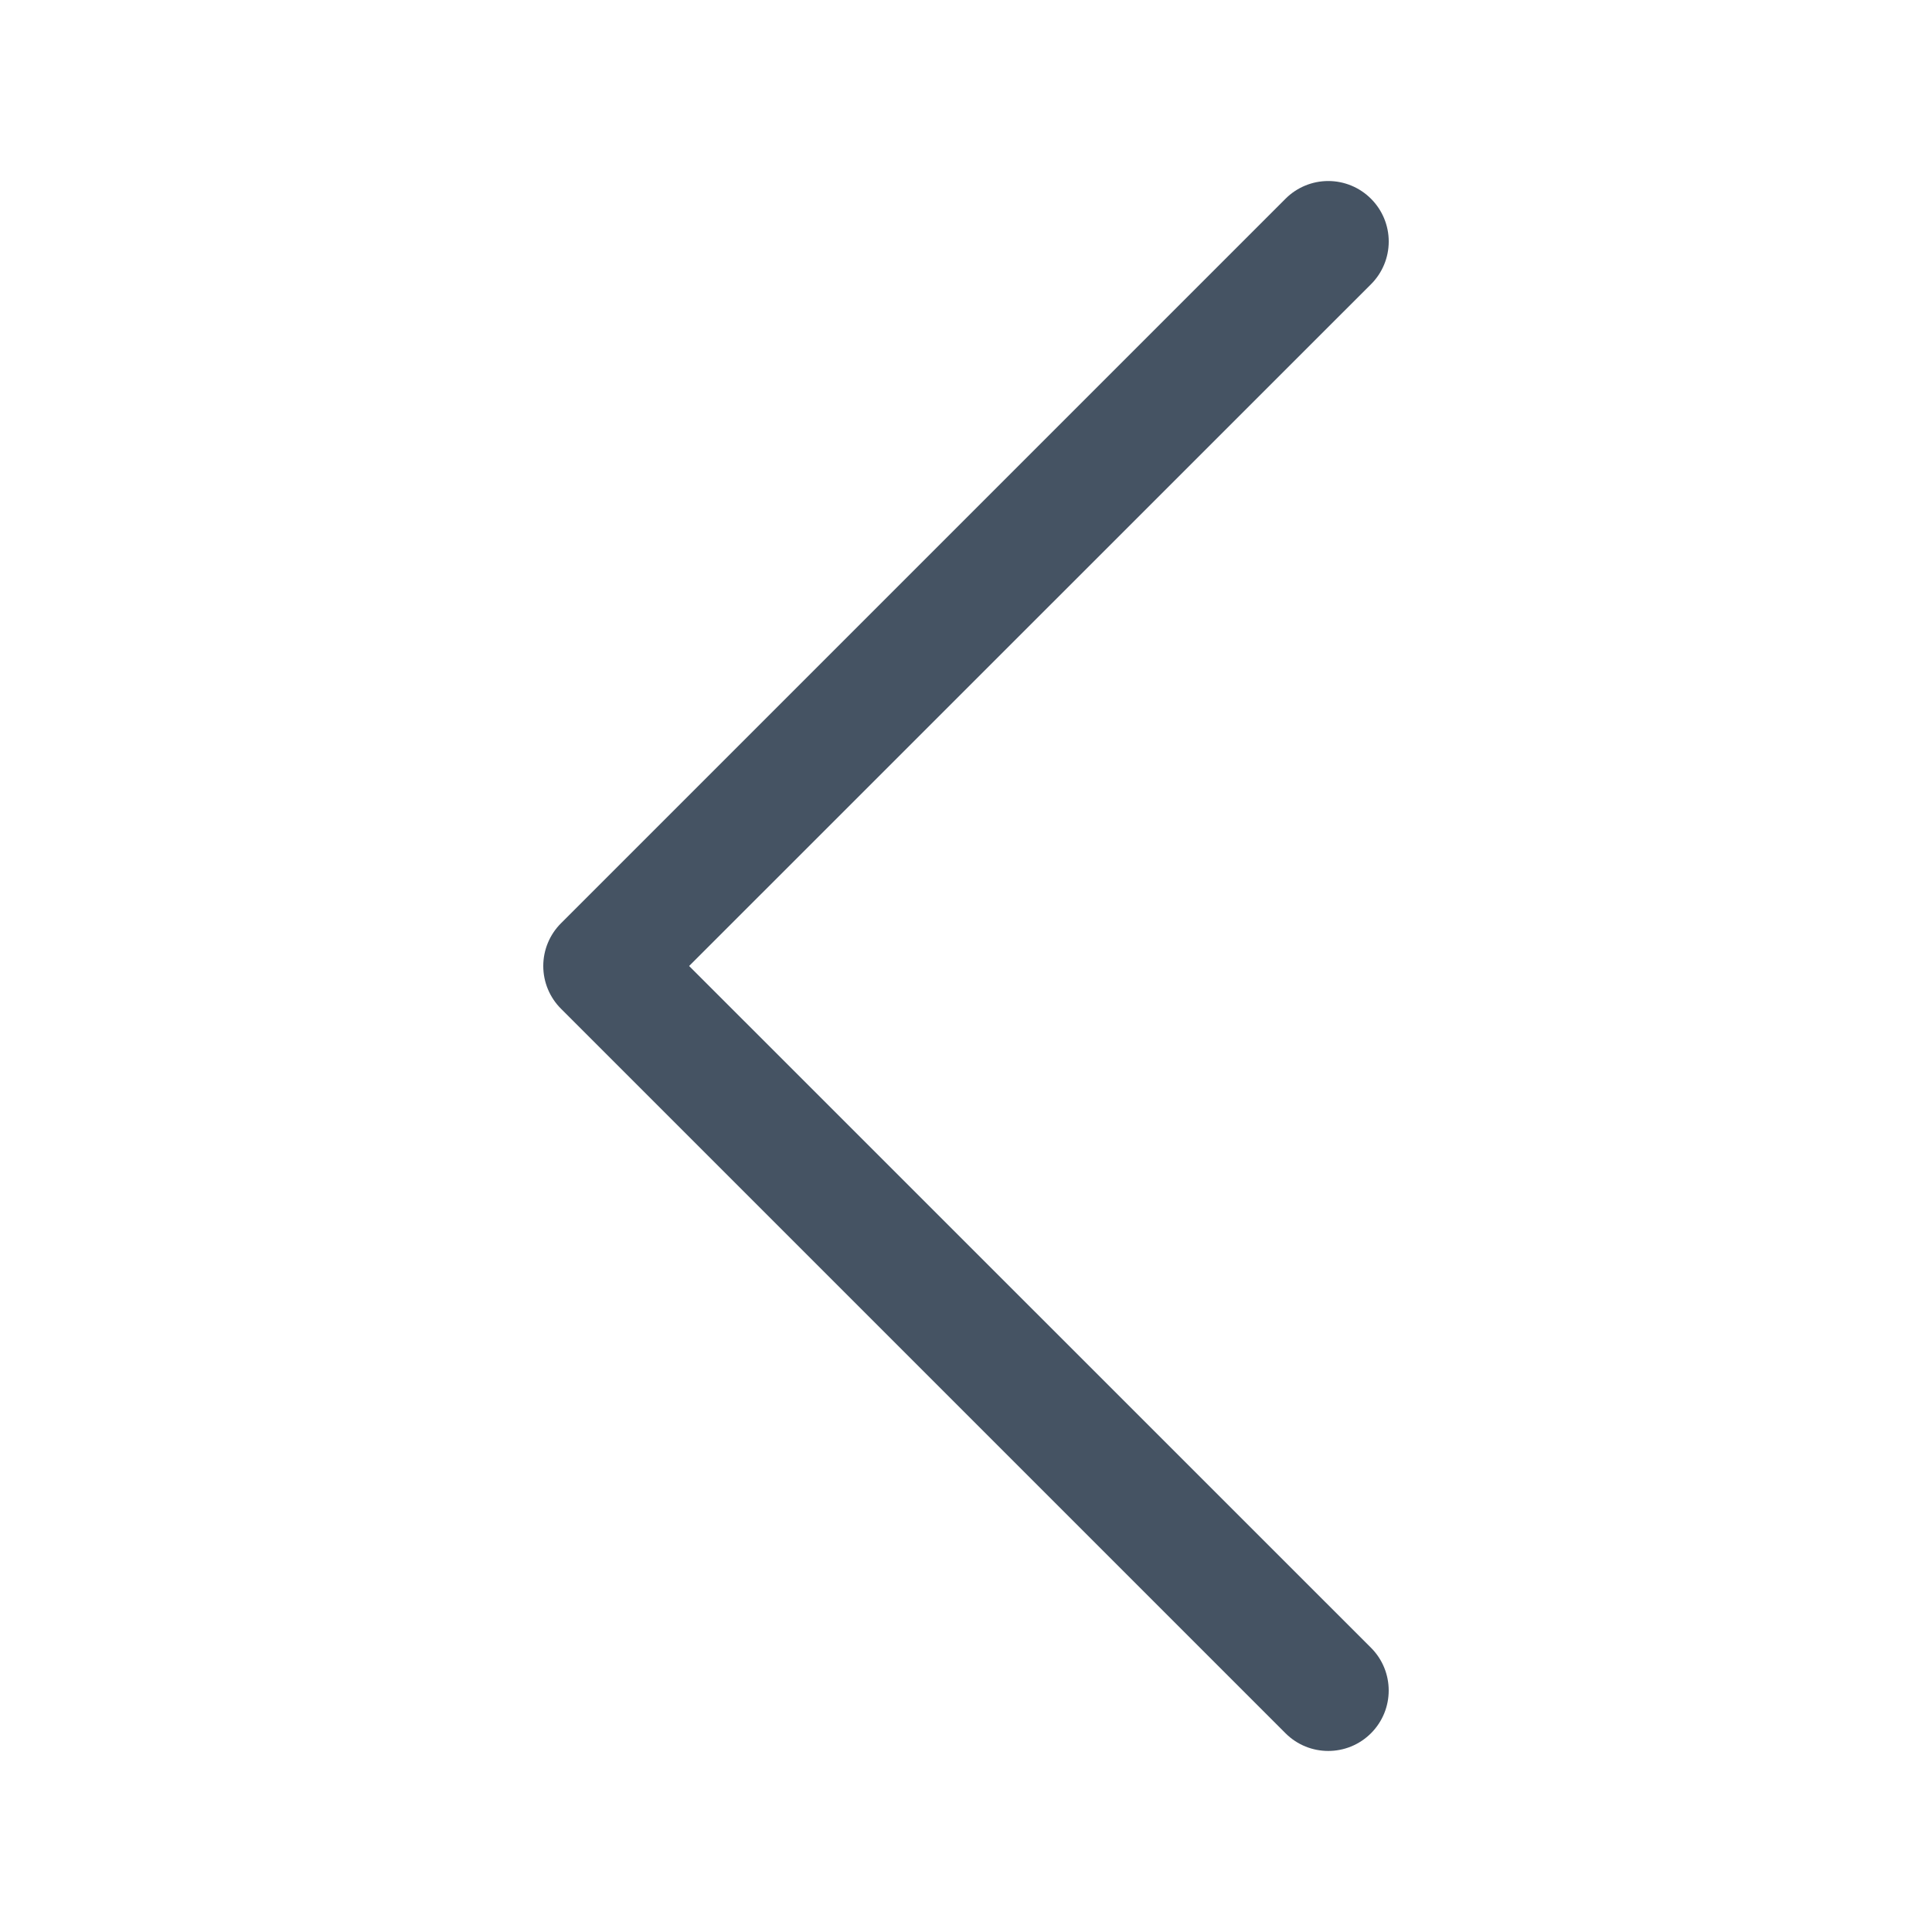
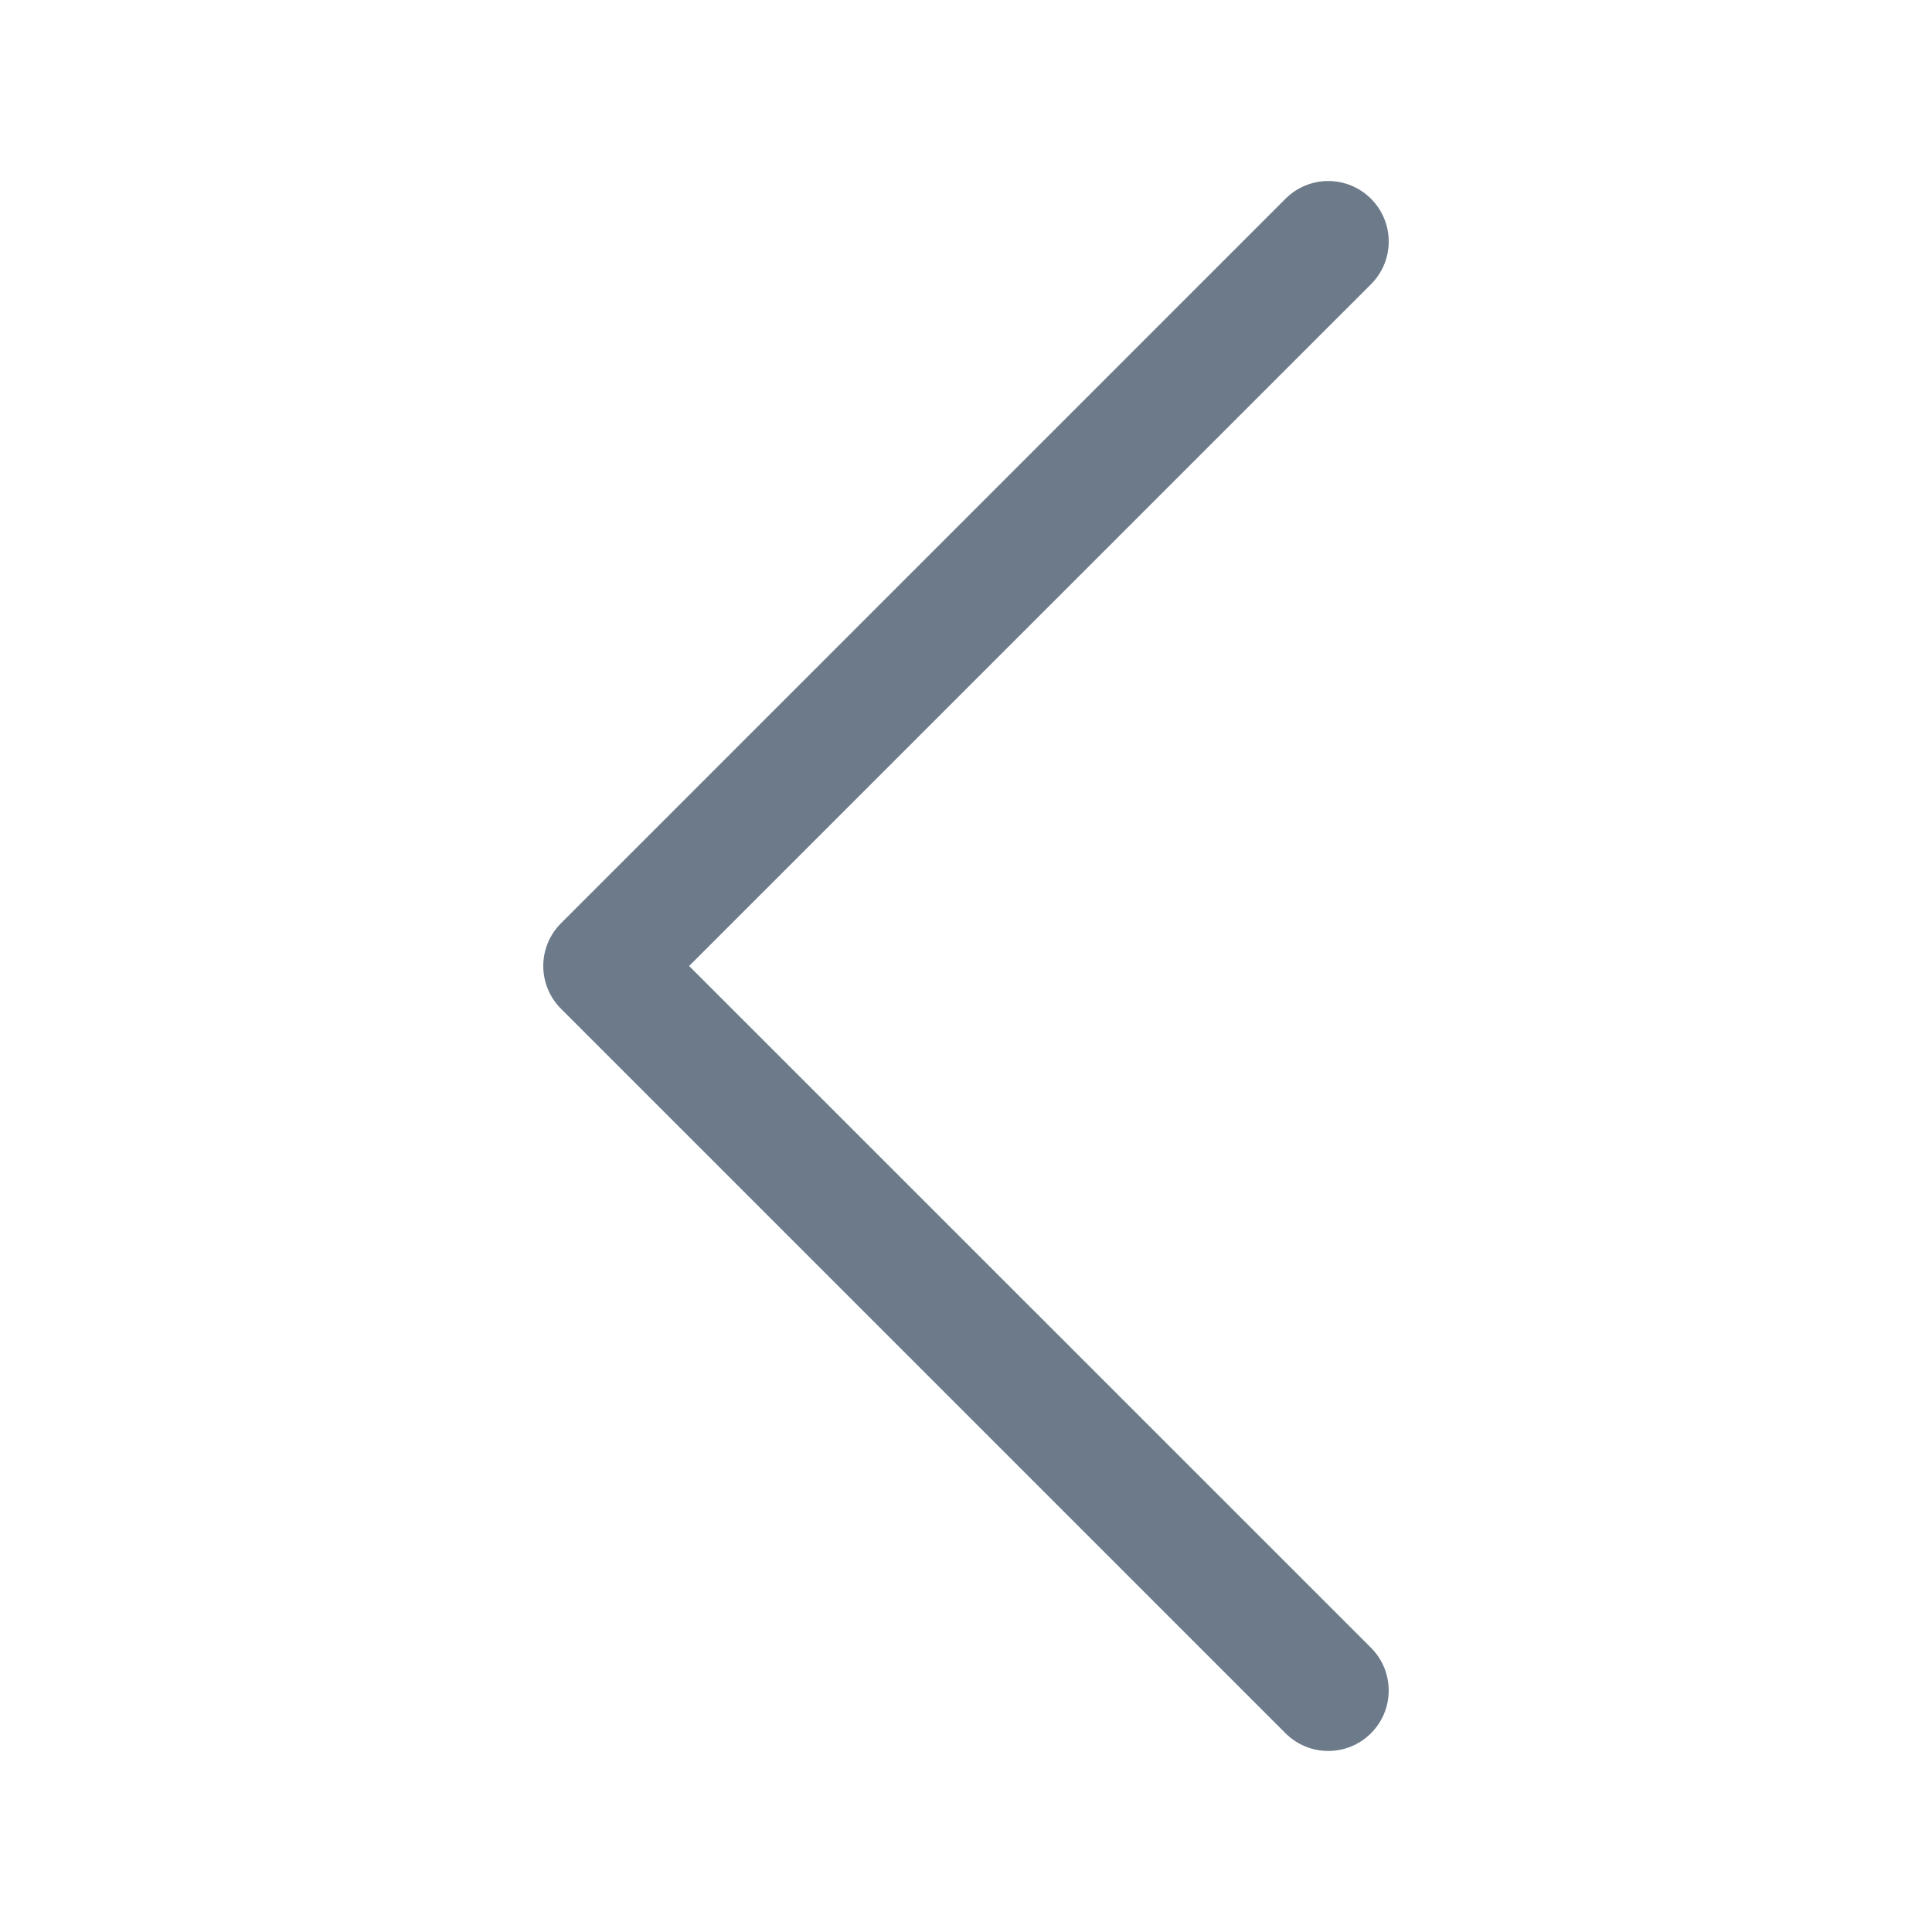
- <svg xmlns="http://www.w3.org/2000/svg" width="32" height="32" fill="#455363" class="bi bi-chevron-left" viewBox="0 0 16 16">
+ <svg xmlns="http://www.w3.org/2000/svg" width="32" height="32" fill="#6c7a8a" viewBox="0 0 16 16">
  <path fill-rule="evenodd" d="M11.354 1.646a.5.5 0 0 1 0 .708L5.707 8l5.647 5.646a.5.5 0 0 1-.708.708l-6-6a.5.5 0 0 1 0-.708l6-6a.5.5 0 0 1 .708 0z" />
</svg>
